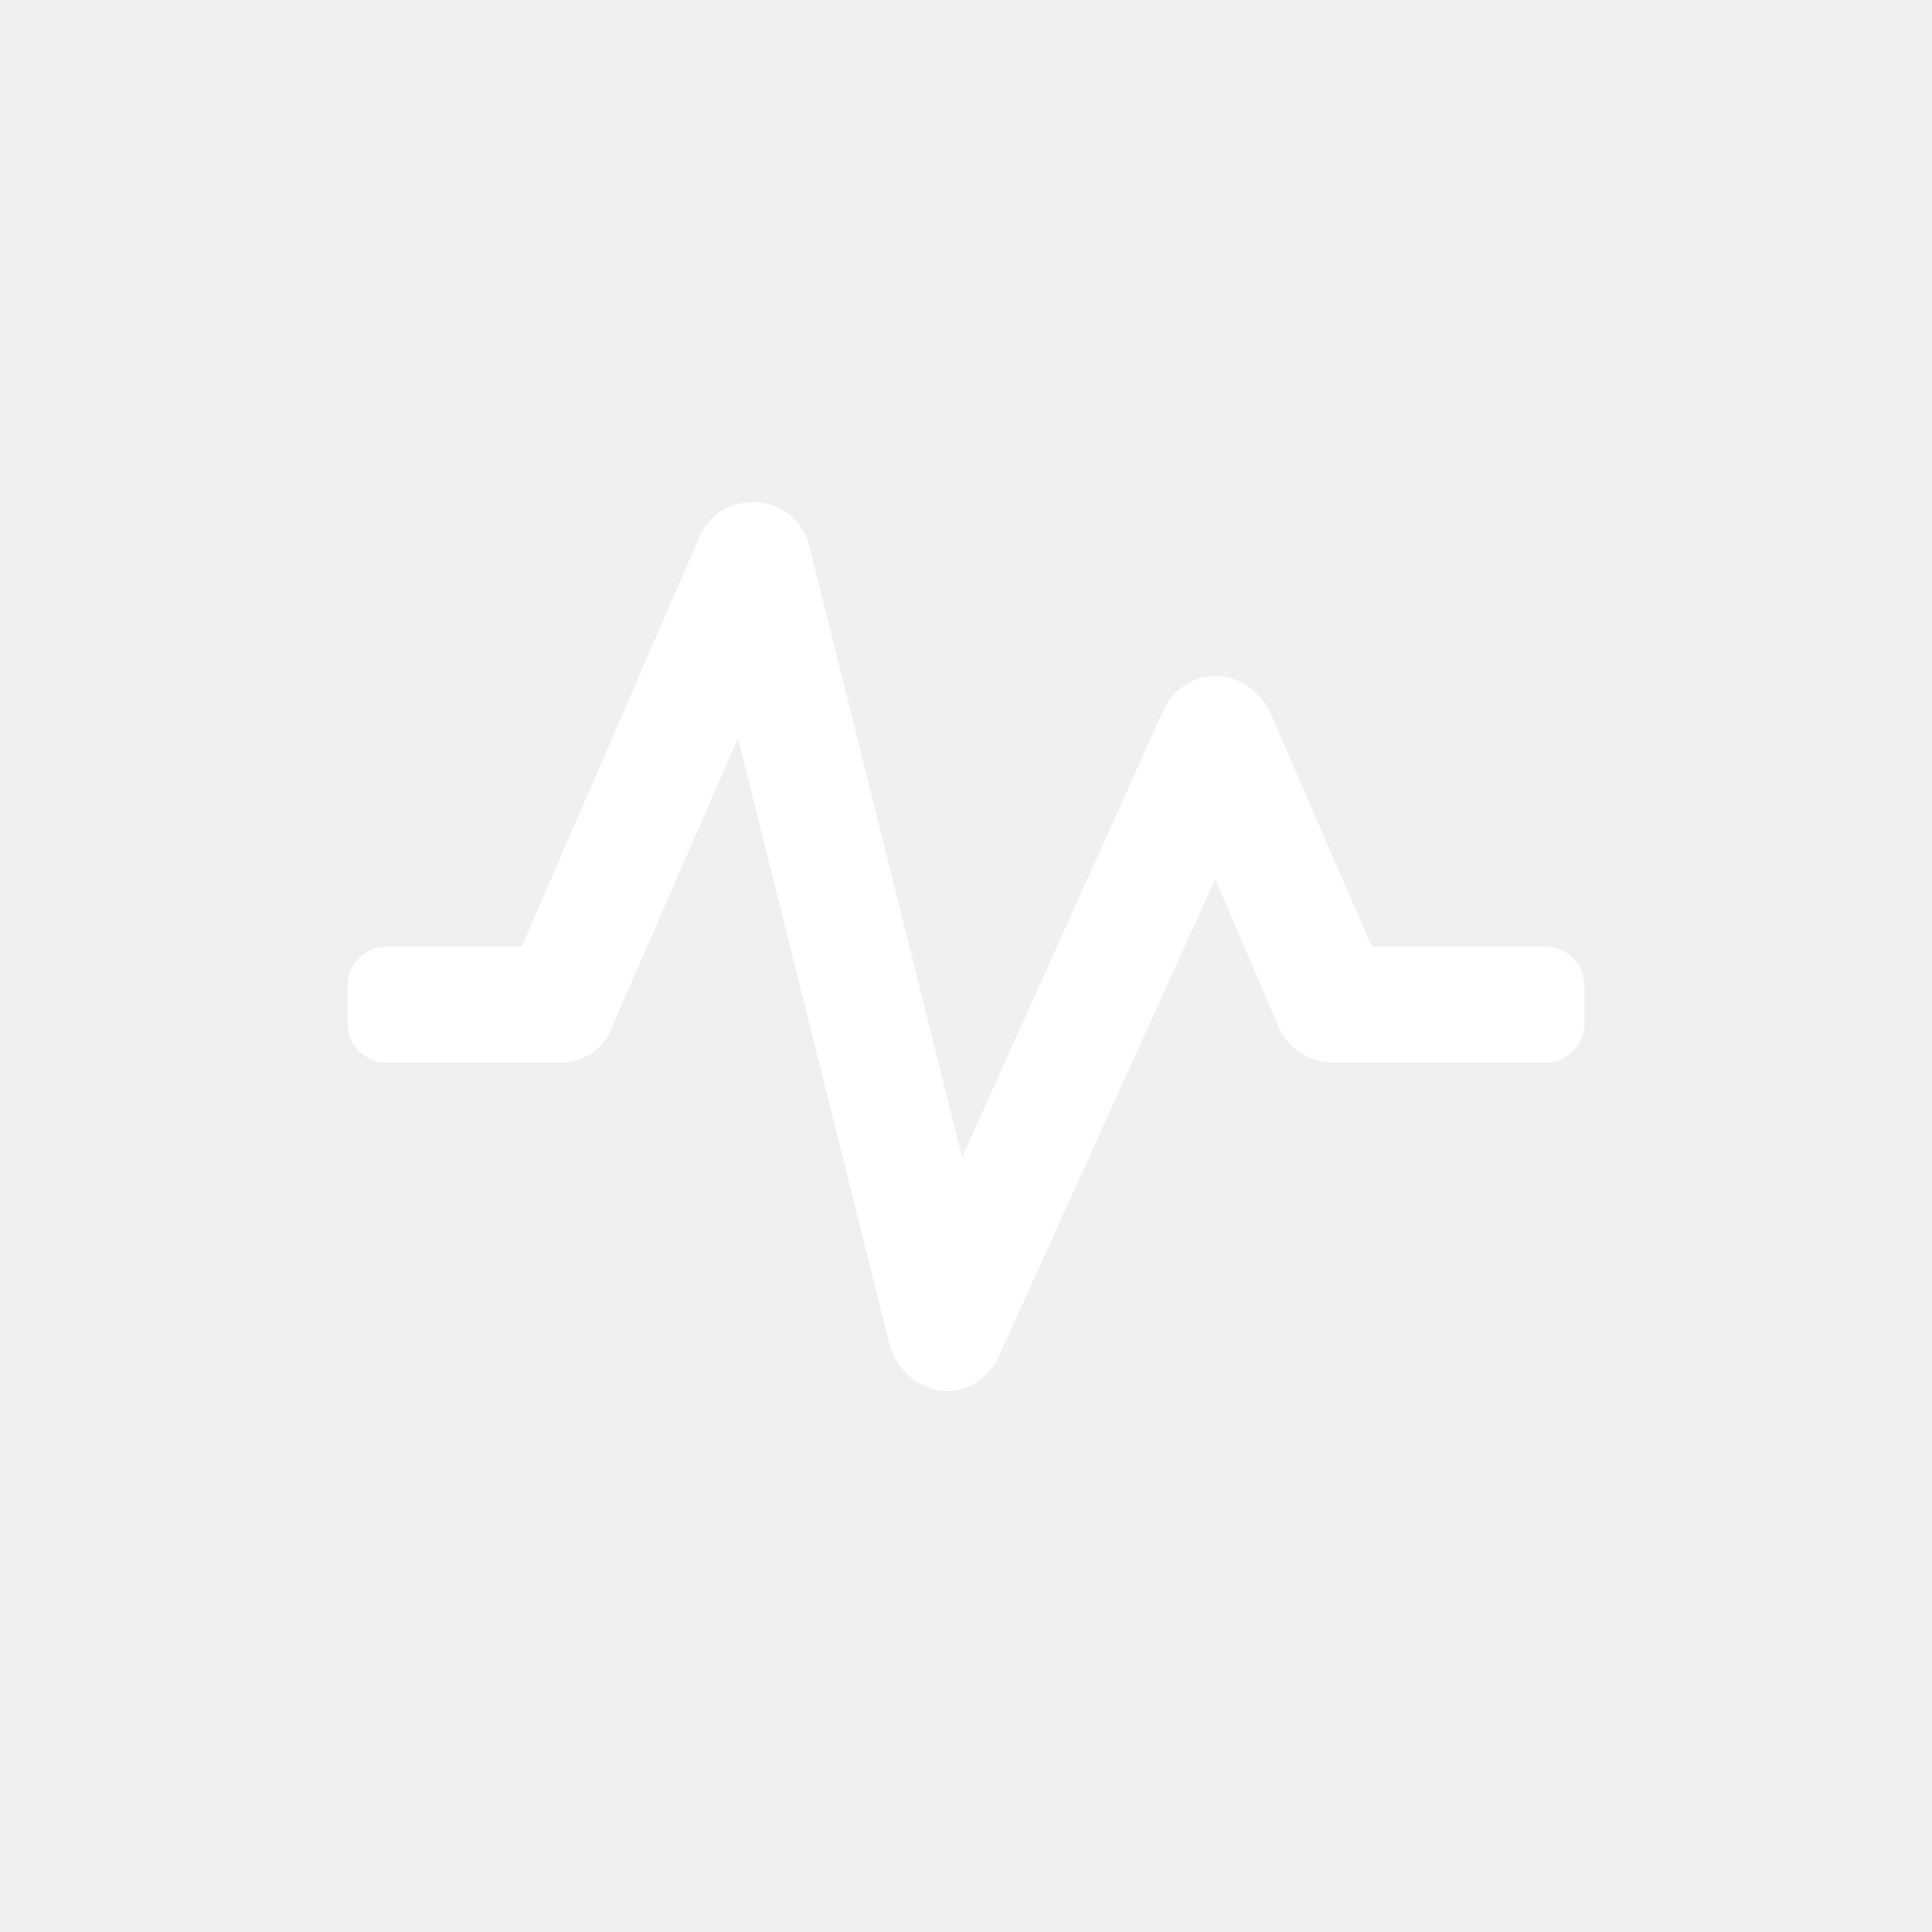
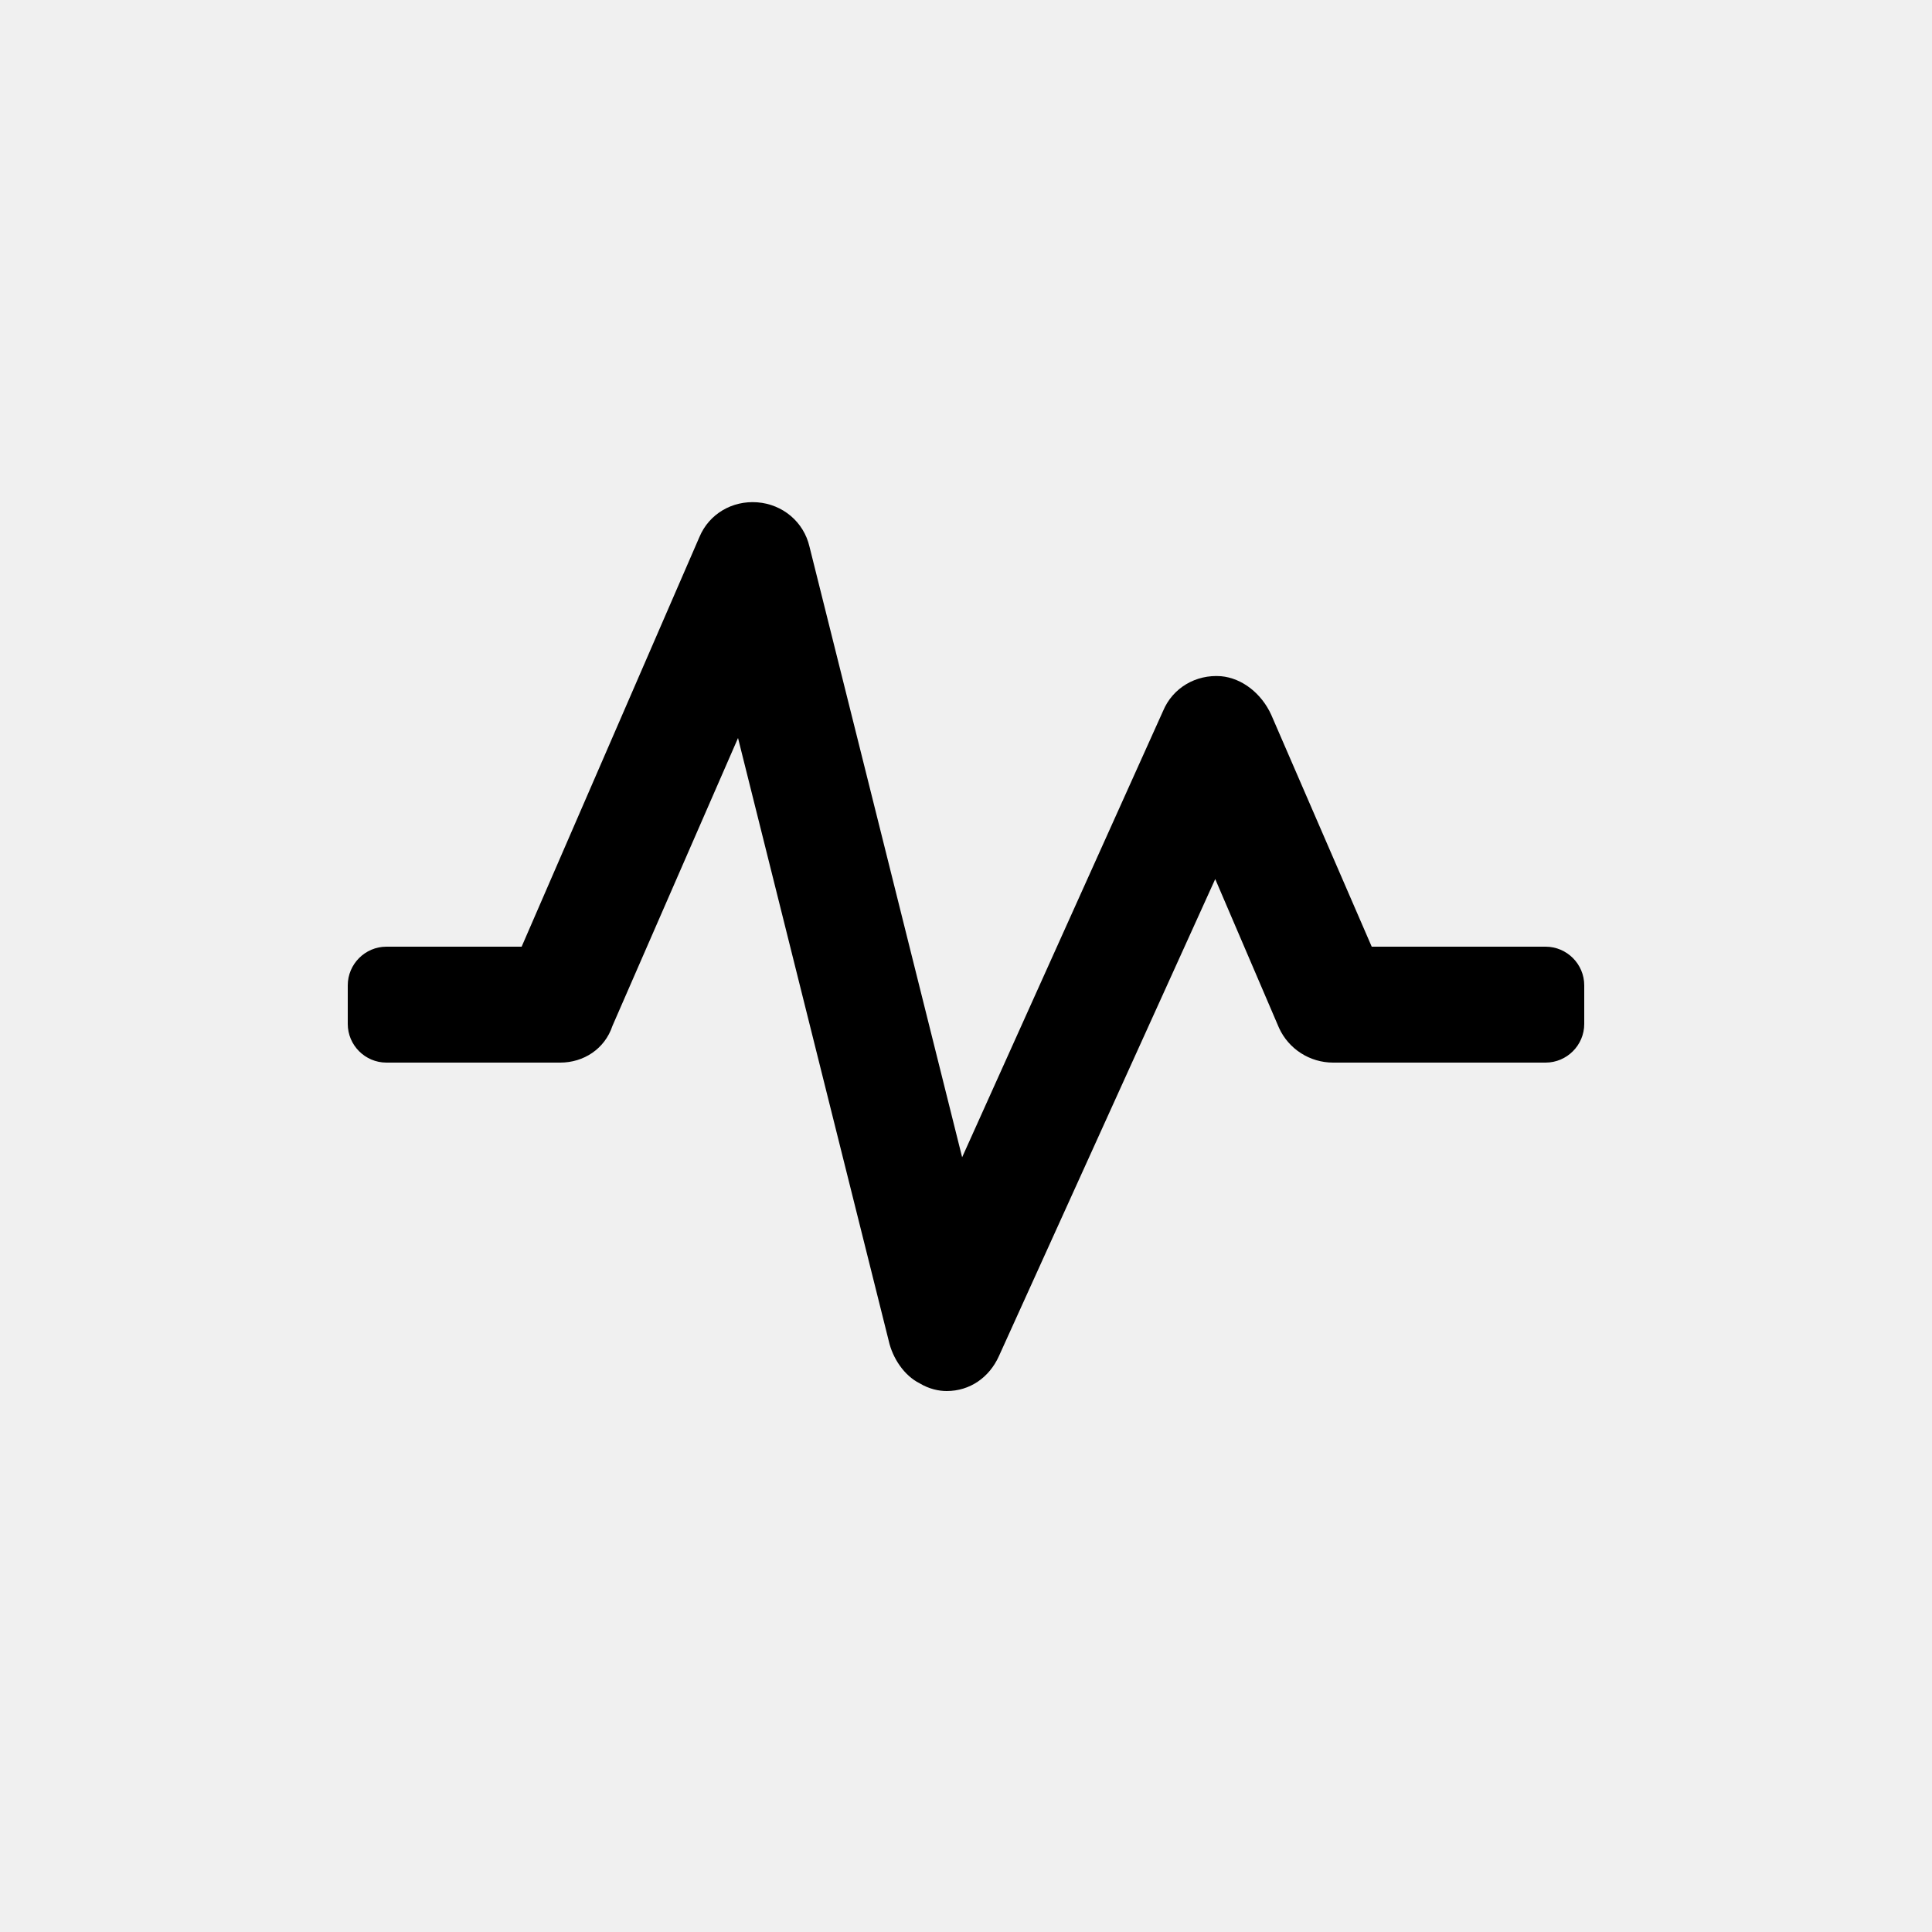
<svg xmlns="http://www.w3.org/2000/svg" width="60" height="60" viewBox="0 0 100 100">
-   <path fill="#fff" d="m49 72c-0.4 0-0.9-0.1-1.4-0.4-0.8-0.4-1.4-1.3-1.6-2.2l-7.8-31.2-6.5 14.9c-0.4 1.2-1.5 1.9-2.7 1.9h-9c-1.1 0-2-0.9-2-2v-2c0-1.1 0.9-2 2-2h7l9.2-21.2c0.5-1.2 1.7-1.9 3-1.8 1.3 0.1 2.4 1 2.7 2.3l7.9 31.6 10.4-23.1c0.5-1.2 1.7-1.9 3-1.8 1.1 0.1 2.1 0.9 2.6 2l5.2 12h9c1.1 0 2 0.9 2 2v2c0 1.1-0.9 2-2 2h-11c-1.2 0-2.3-0.7-2.8-1.8l-3.3-7.7-11.2 24.7c-0.5 1.1-1.5 1.8-2.7 1.8z" />
+   <path d="m49 72c-0.4 0-0.9-0.1-1.4-0.4-0.8-0.4-1.4-1.3-1.6-2.2l-7.8-31.2-6.5 14.9c-0.4 1.2-1.5 1.9-2.7 1.9h-9c-1.1 0-2-0.9-2-2v-2c0-1.1 0.9-2 2-2h7l9.2-21.2c0.5-1.2 1.7-1.9 3-1.8 1.3 0.1 2.4 1 2.7 2.3l7.9 31.6 10.4-23.1c0.5-1.2 1.7-1.9 3-1.8 1.1 0.1 2.1 0.9 2.6 2l5.2 12h9c1.1 0 2 0.9 2 2v2c0 1.1-0.9 2-2 2h-11c-1.2 0-2.3-0.7-2.8-1.8l-3.3-7.7-11.2 24.7c-0.5 1.1-1.5 1.8-2.7 1.8z" />
</svg>
